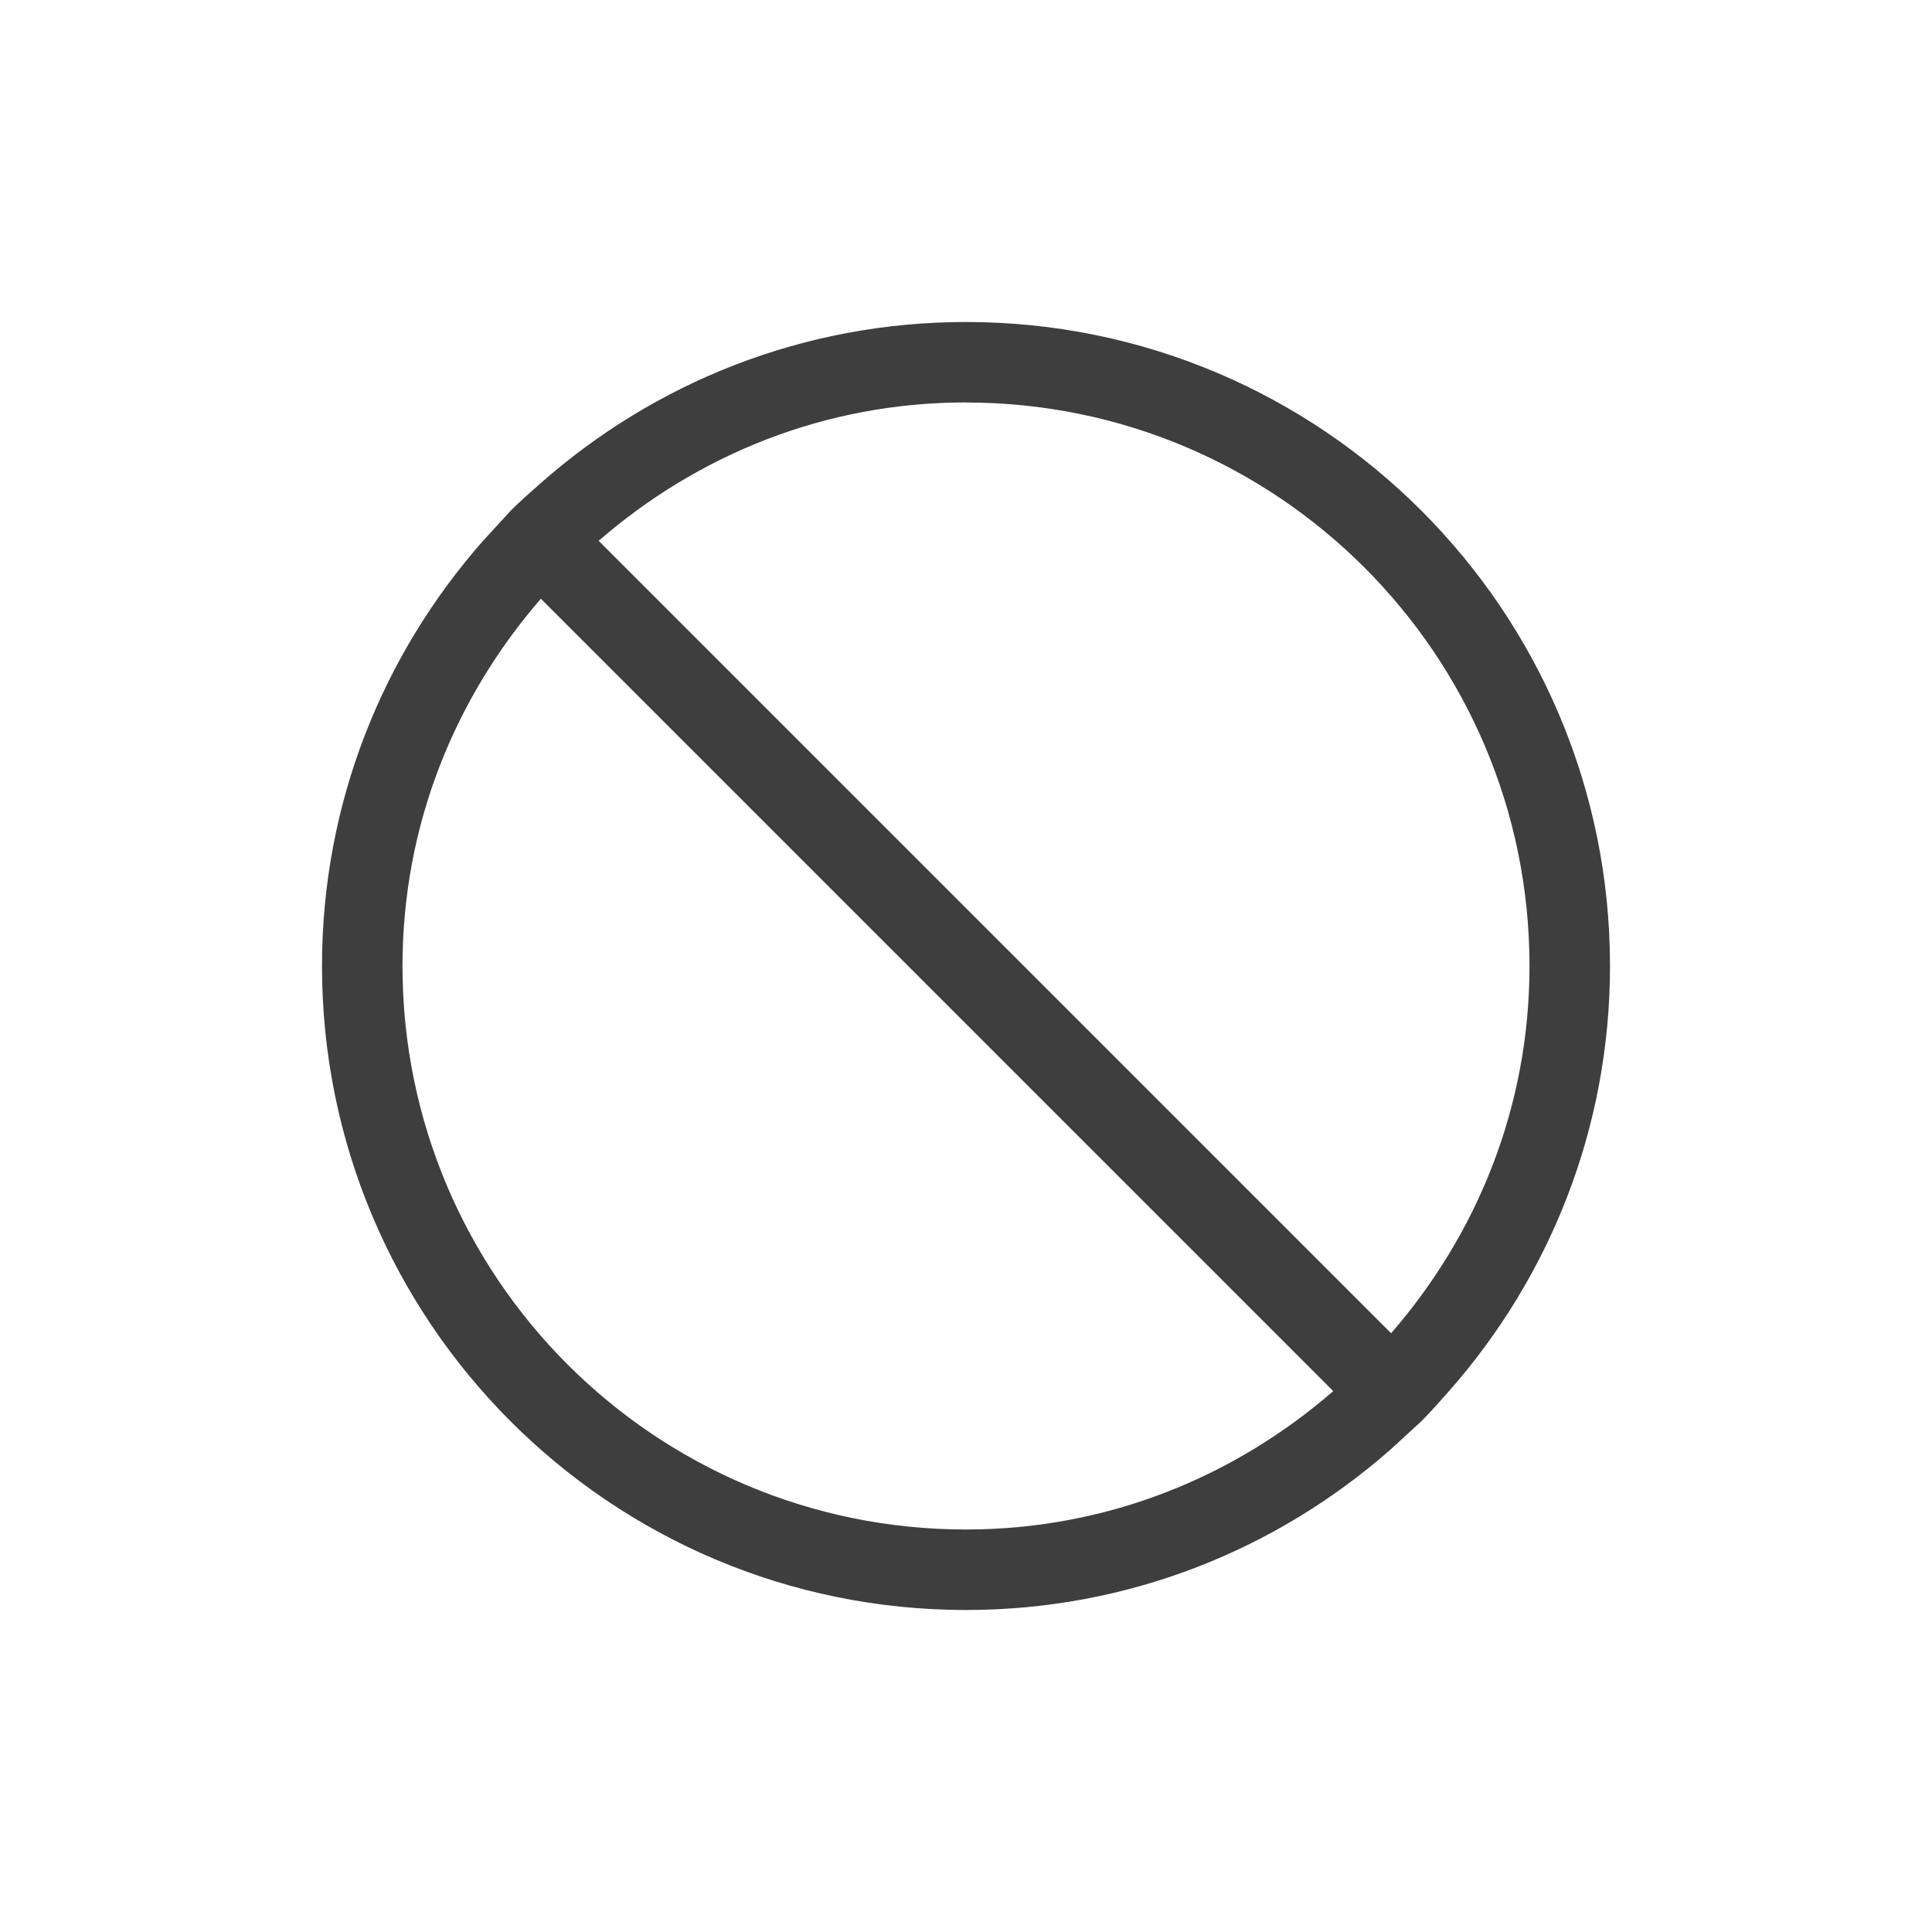
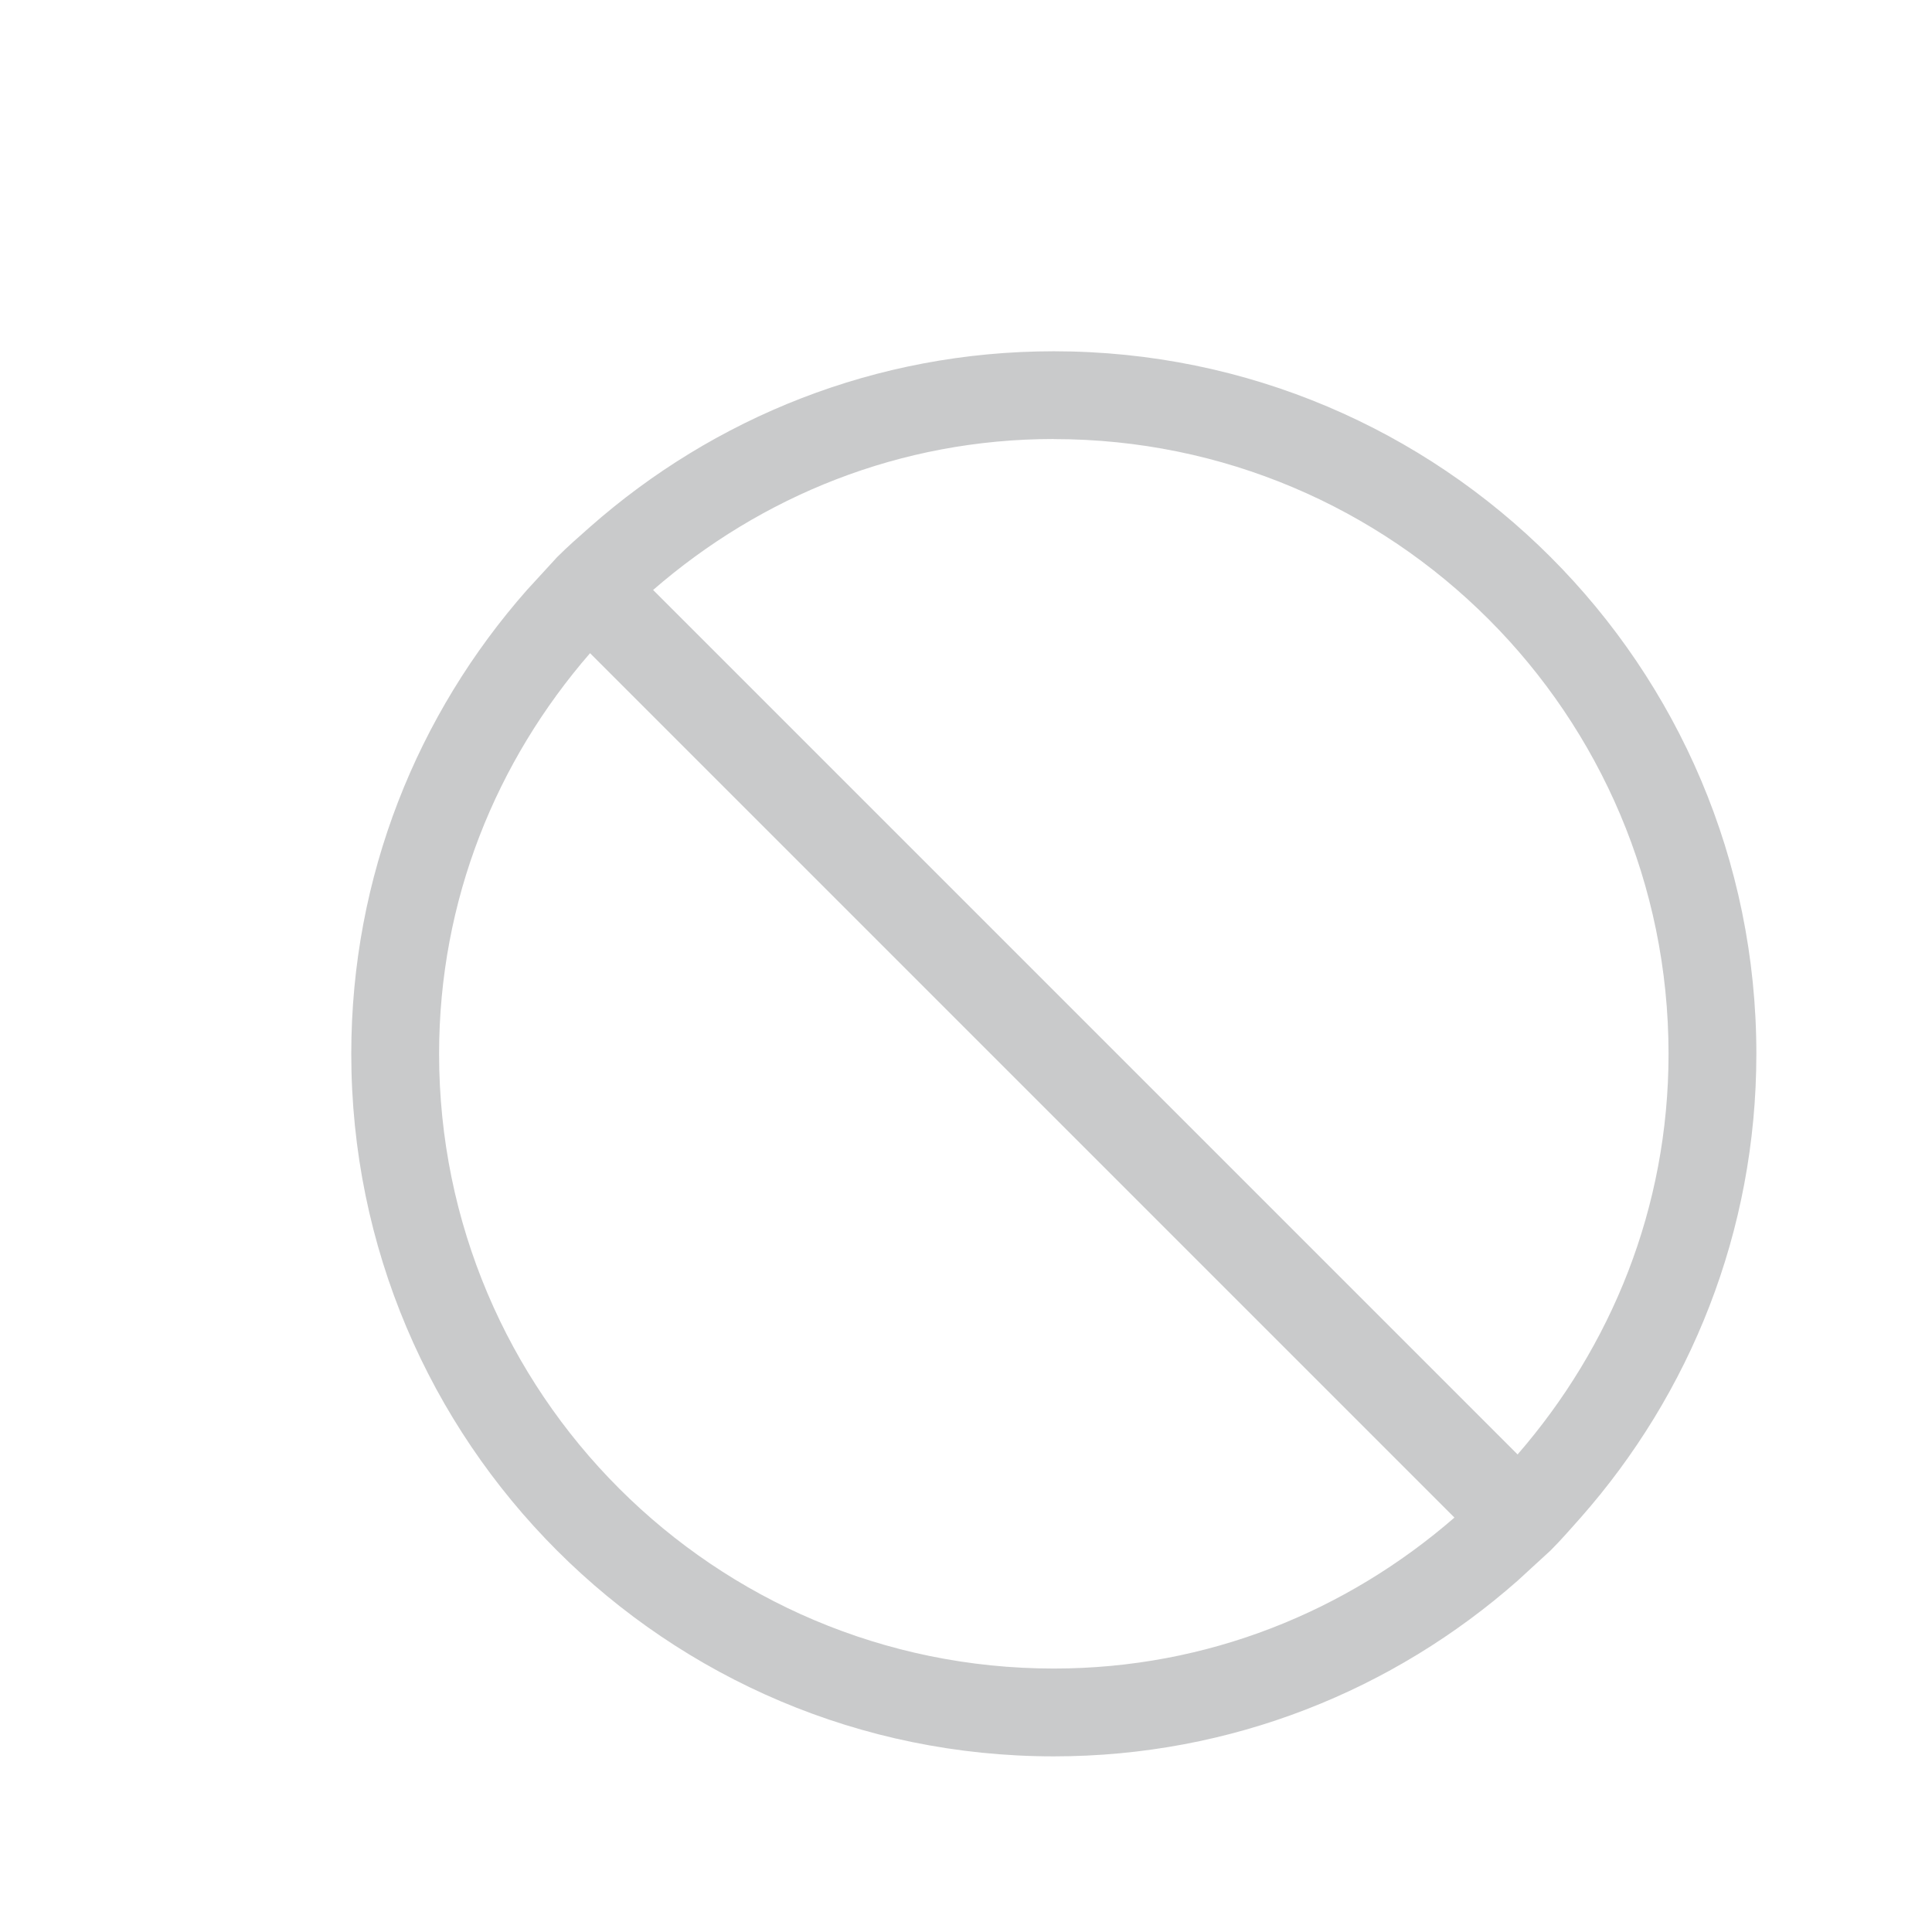
- <svg xmlns="http://www.w3.org/2000/svg" viewBox="0 0 24 24">
-   <path d="m12 4c-2.028 0-3.871.757-5.281 2-.126.111-.256.225-.375.344l-.344.375c-1.243 1.41-2 3.254-2 5.281 0 4.418 3.582 8 8 8 2.028 0 3.871-.757 5.281-2l.375-.344c.119-.119.232-.249.344-.375 1.243-1.41 2-3.254 2-5.281 0-4.418-3.582-8-8-8m0 1c3.866 0 7 3.134 7 7 0 1.754-.653 3.334-1.719 4.562l-9.844-9.844c1.228-1.066 2.809-1.719 4.562-1.719m-5.281 2.438l9.844 9.844c-1.228 1.066-2.809 1.719-4.562 1.719-3.866 0-7-3.134-7-7 0-1.754.653-3.334 1.719-4.562" style="fill:#3e3e3e" />
+ <svg xmlns="http://www.w3.org/2000/svg" viewBox="0 0 22 22">
+   <path d="m12 4c-2.028 0-3.871.757-5.281 2-.126.111-.256.225-.375.344l-.344.375c-1.243 1.41-2 3.254-2 5.281 0 4.418 3.582 8 8 8 2.028 0 3.871-.757 5.281-2l.375-.344c.119-.119.232-.249.344-.375 1.243-1.41 2-3.254 2-5.281 0-4.418-3.582-8-8-8m0 1c3.866 0 7 3.134 7 7 0 1.754-.653 3.334-1.719 4.562l-9.844-9.844c1.228-1.066 2.809-1.719 4.562-1.719m-5.281 2.438l9.844 9.844c-1.228 1.066-2.809 1.719-4.562 1.719-3.866 0-7-3.134-7-7 0-1.754.653-3.334 1.719-4.562" style="fill:#959799;fill-opacity:0.5" />
</svg>
